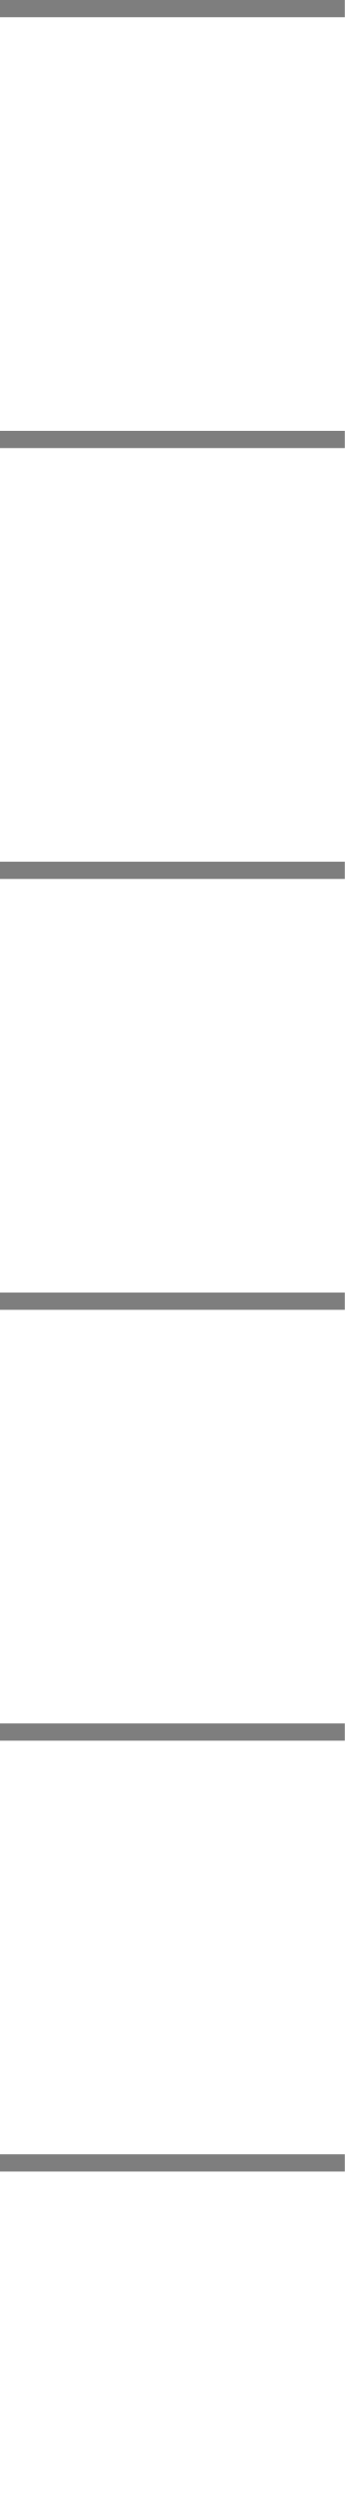
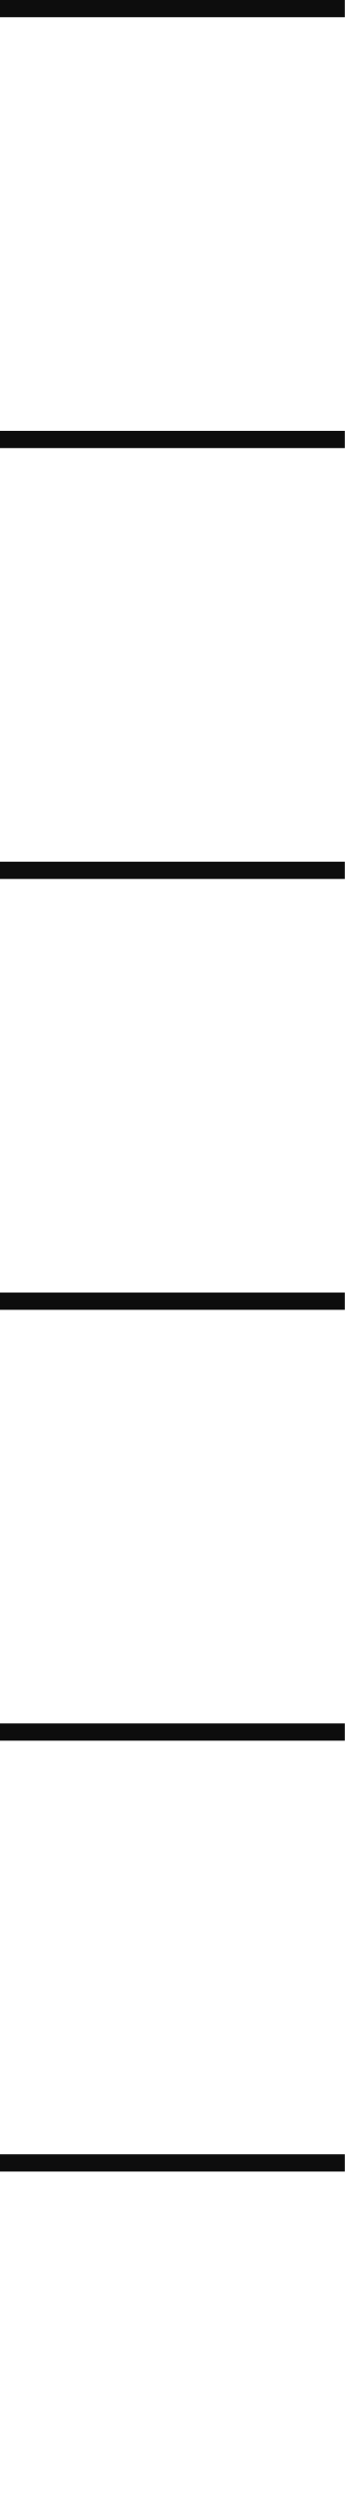
<svg xmlns="http://www.w3.org/2000/svg" width="20" height="145" viewBox="0 0 20 145" fill="none">
-   <line y1="0.5" x2="20" y2="0.5" stroke="#7E7E7E" />
-   <line y1="25.5" x2="20" y2="25.5" stroke="#7E7E7E" />
-   <line y1="50.5" x2="20" y2="50.5" stroke="#7E7E7E" />
-   <line y1="75.5" x2="20" y2="75.5" stroke="#7E7E7E" />
-   <line y1="100.5" x2="20" y2="100.5" stroke="#7E7E7E" />
-   <line y1="125.5" x2="20" y2="125.5" stroke="#7E7E7E" />
+   <line y1="0.5" x2="20" y2="0.5" stroke="#0d0d0d" />
+   <line y1="25.5" x2="20" y2="25.5" stroke="#0d0d0d" />
+   <line y1="50.5" x2="20" y2="50.5" stroke="#0d0d0d" />
+   <line y1="75.5" x2="20" y2="75.5" stroke="#0d0d0d" />
+   <line y1="100.5" x2="20" y2="100.5" stroke="#0d0d0d" />
+   <line y1="125.5" x2="20" y2="125.5" stroke="#0d0d0d" />
</svg>
